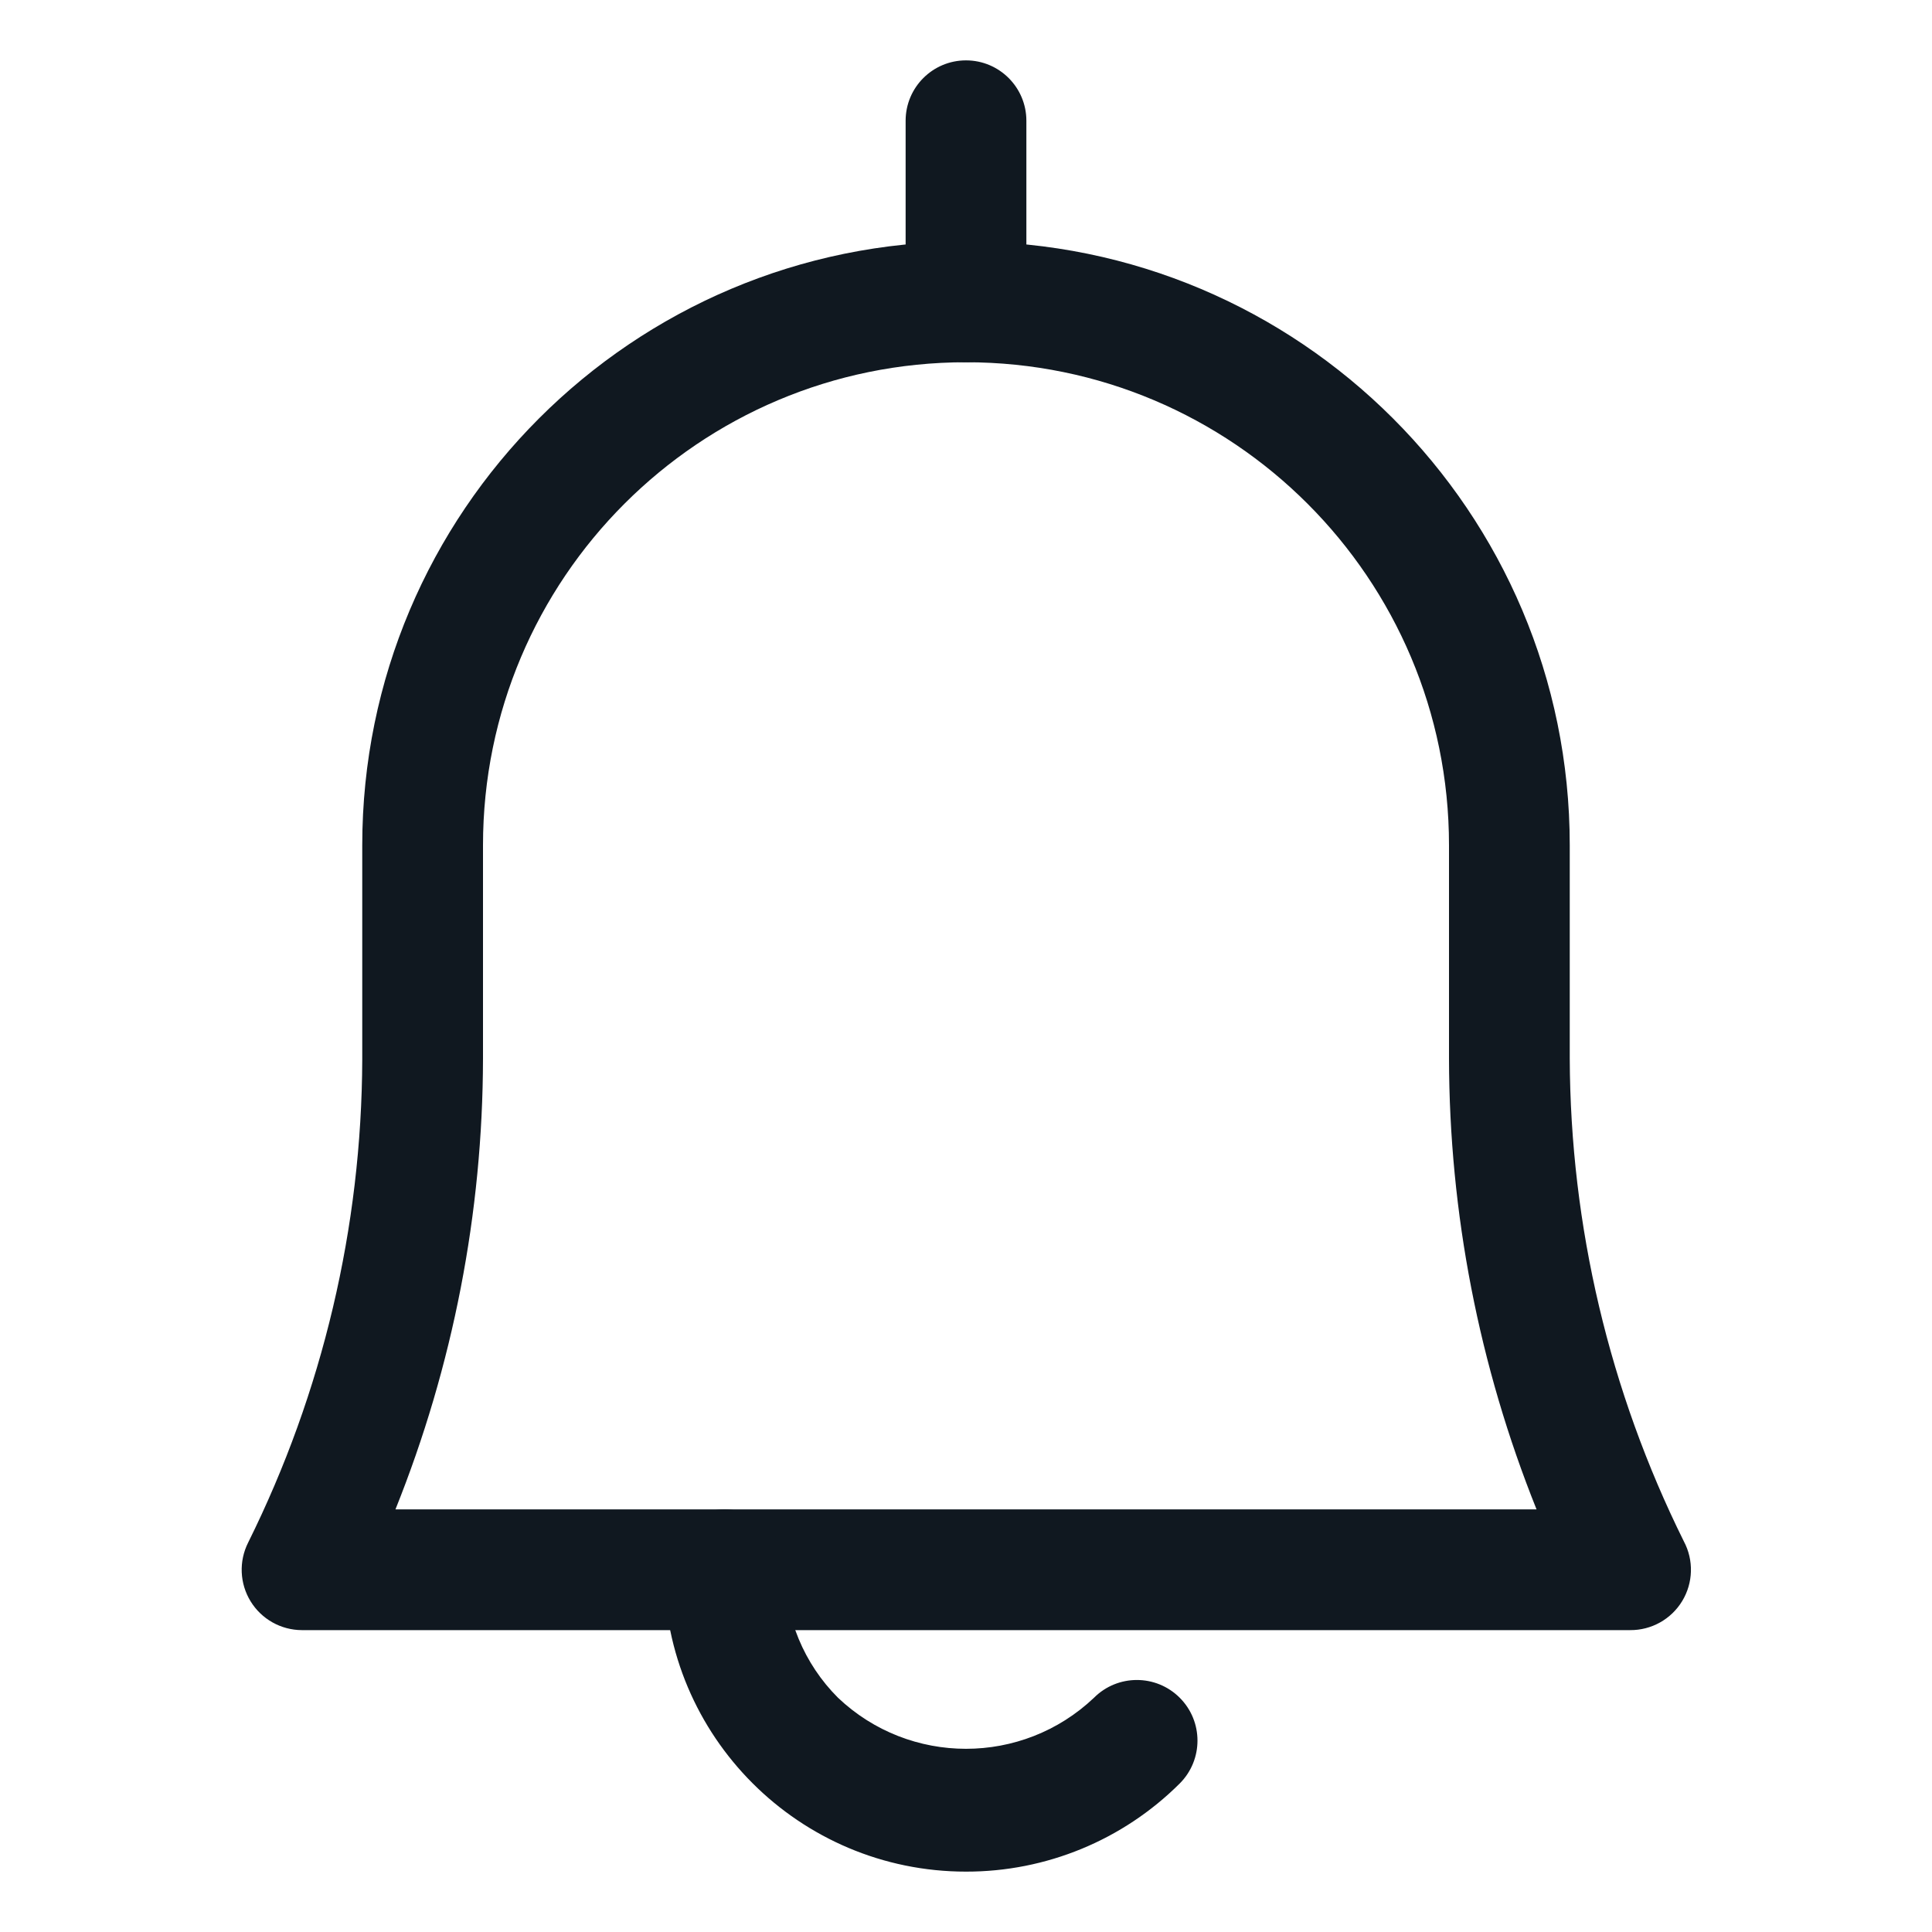
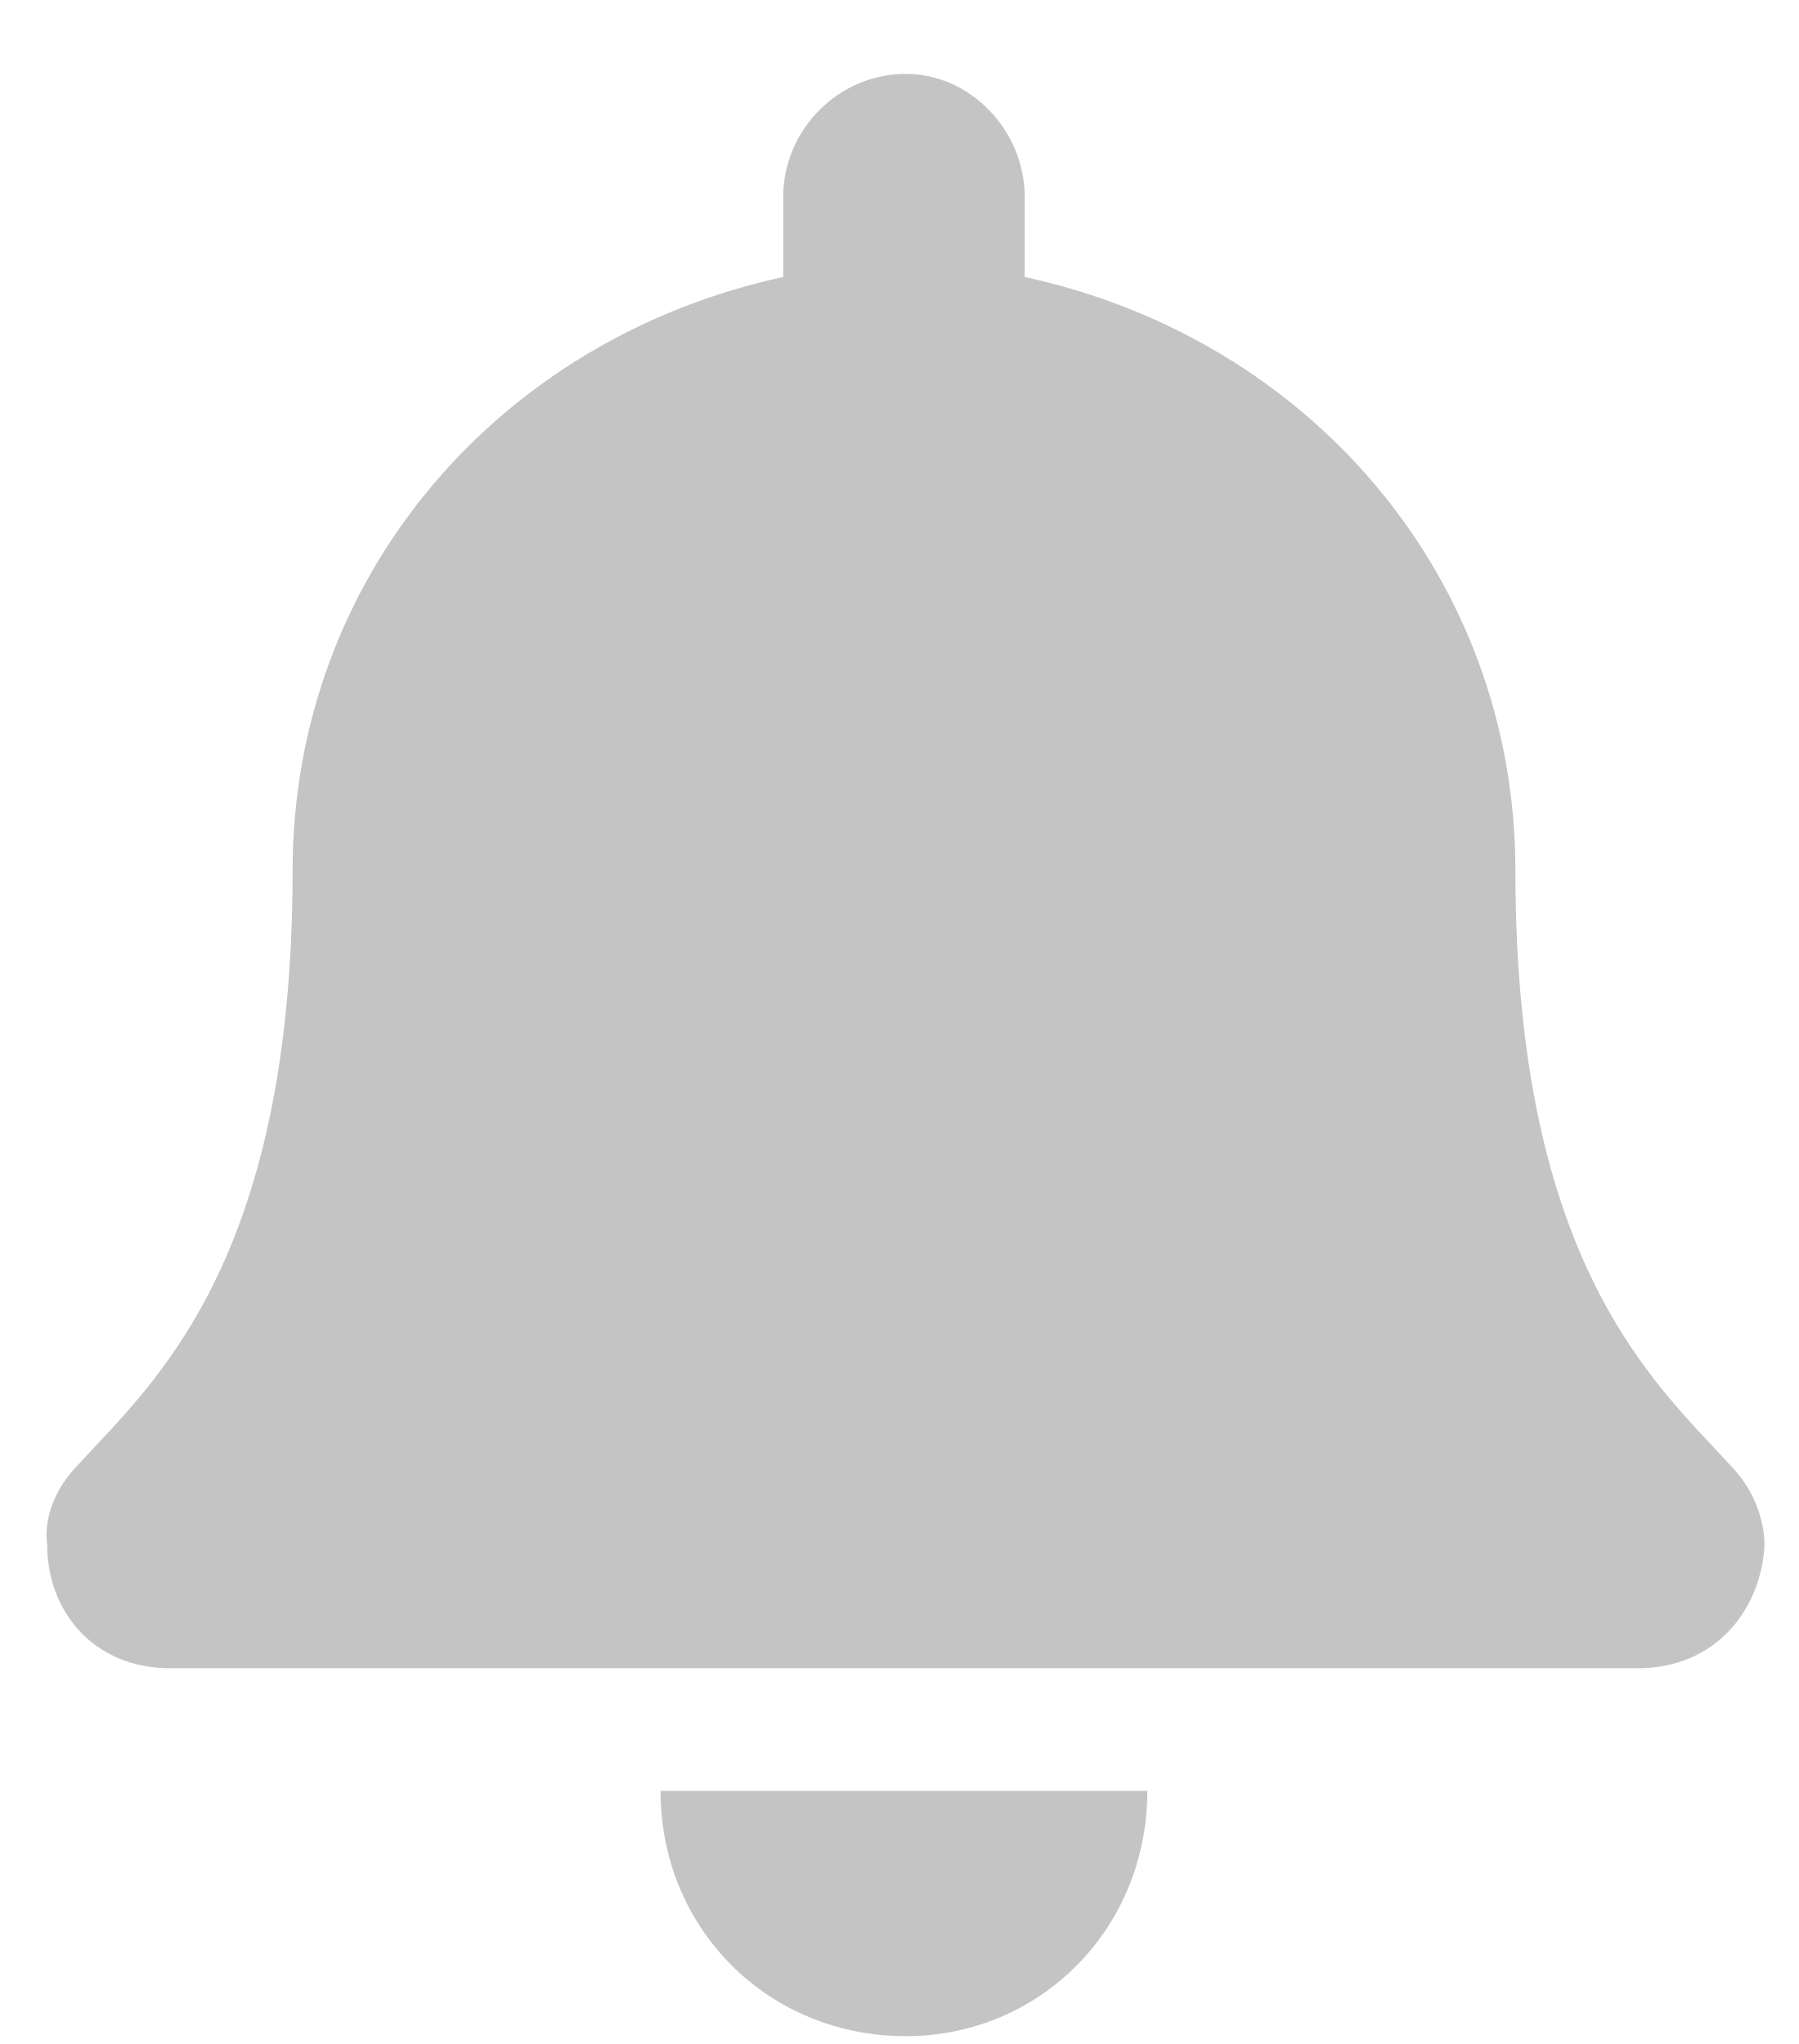
- <svg xmlns="http://www.w3.org/2000/svg" viewBox="0 0 32 32">
-   <defs>
-     <style>.cls-1{fill:#101820;}</style>
-   </defs>
-   <g data-name="Layer 30" id="Layer_30">
-     <path class="cls-1" d="M27,27H5a1,1,0,0,1-.89-1.45,18.14,18.14,0,0,0,1.89-8V14a10,10,0,0,1,20,0v3.53a18.14,18.14,0,0,0,1.89,8A1,1,0,0,1,27,27ZM6.55,25h18.9A20.14,20.14,0,0,1,24,17.53V14A8,8,0,0,0,8,14v3.53A20.14,20.14,0,0,1,6.55,25Z" />
-     <path class="cls-1" d="M16,31a5,5,0,0,1-5-5,1,1,0,0,1,2,0,3,3,0,0,0,.88,2.12,3.08,3.08,0,0,0,4.24,0,1,1,0,0,1,1.42,1.42A5,5,0,0,1,16,31Z" />
-     <path class="cls-1" d="M16,6a1,1,0,0,1-1-1V2a1,1,0,0,1,2,0V5A1,1,0,0,1,16,6Z" />
-   </g>
+ <svg xmlns="http://www.w3.org/2000/svg" width="22" height="25" viewBox="0 0 22 25" fill="none">
+   <path d="M11.078 24.904C9.391 24.904 8.078 23.591 8.078 21.904H14.031C14.031 23.591 12.719 24.904 11.078 24.904ZM21.157 17.919C21.438 18.201 21.578 18.576 21.578 18.904C21.532 19.701 20.969 20.404 20.032 20.404H2.078C1.141 20.404 0.578 19.701 0.578 18.904C0.531 18.576 0.672 18.201 0.953 17.919C1.844 16.935 3.578 15.482 3.578 10.654C3.578 7.044 6.11 4.138 9.578 3.388V2.404C9.578 1.607 10.235 0.904 11.078 0.904C11.875 0.904 12.531 1.607 12.531 2.404V3.388C16 4.138 18.532 7.044 18.532 10.654C18.532 15.482 20.266 16.935 21.157 17.919Z" fill="#C4C4C4" />
</svg>
